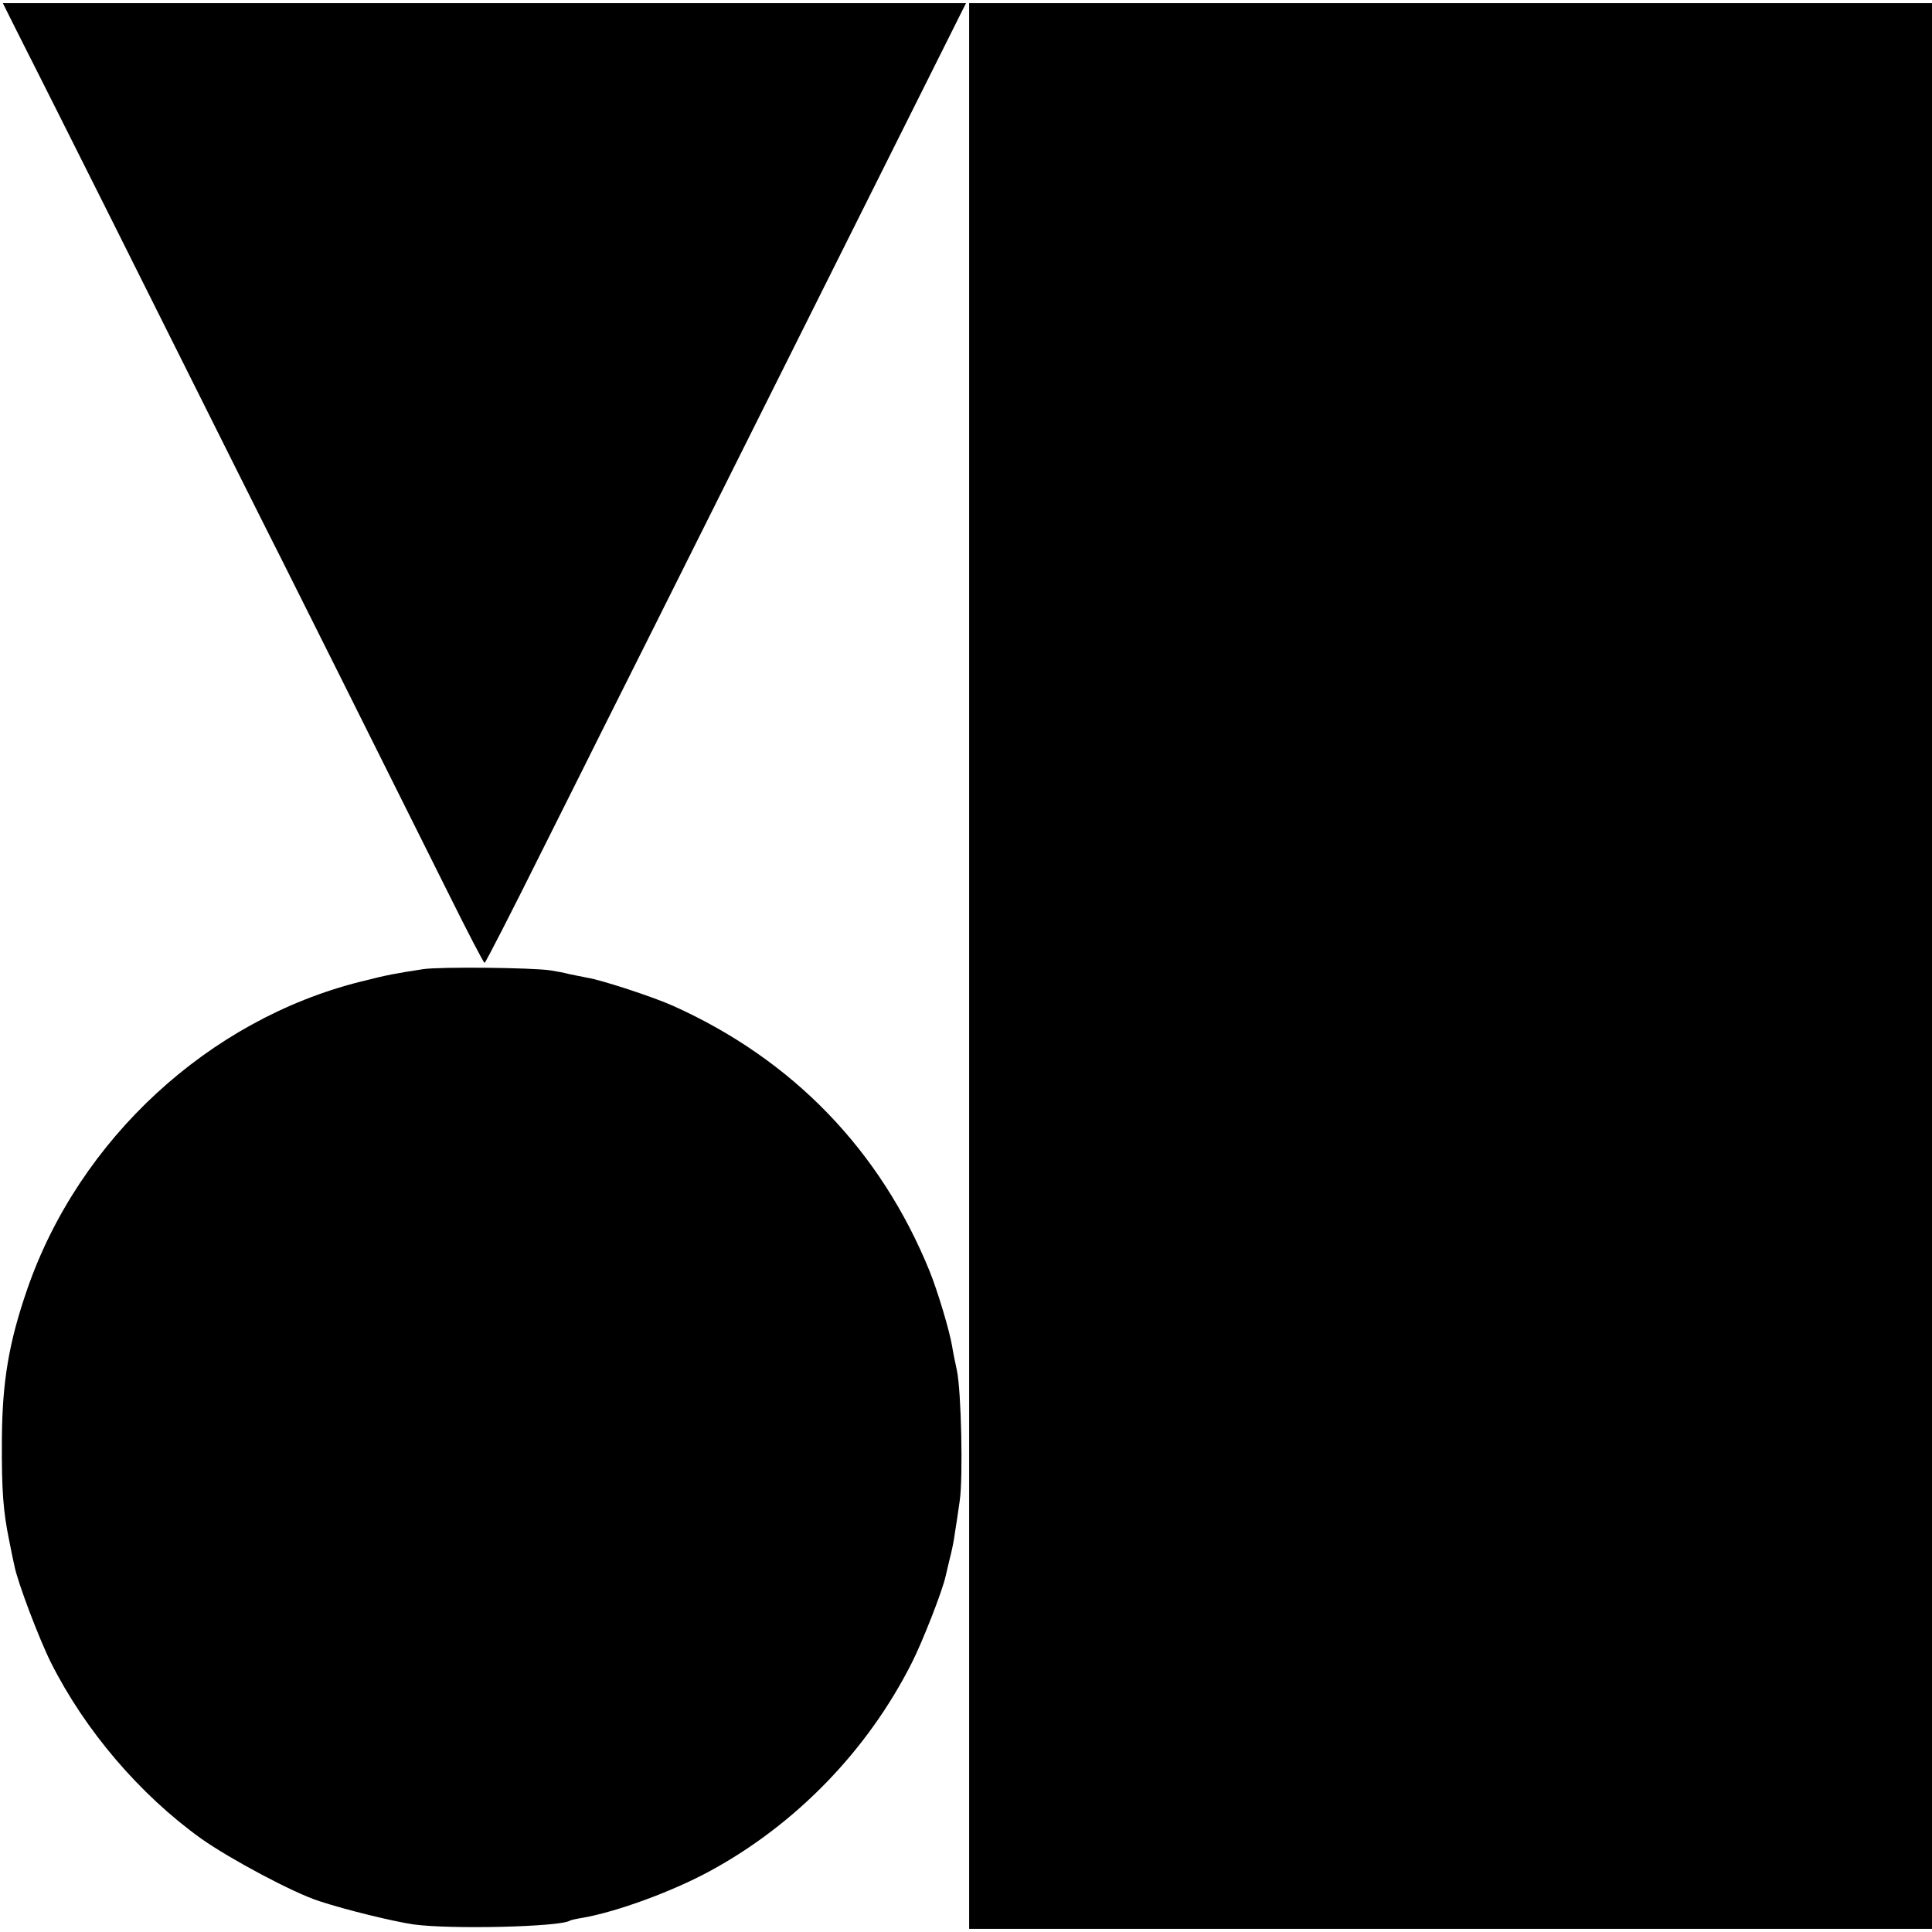
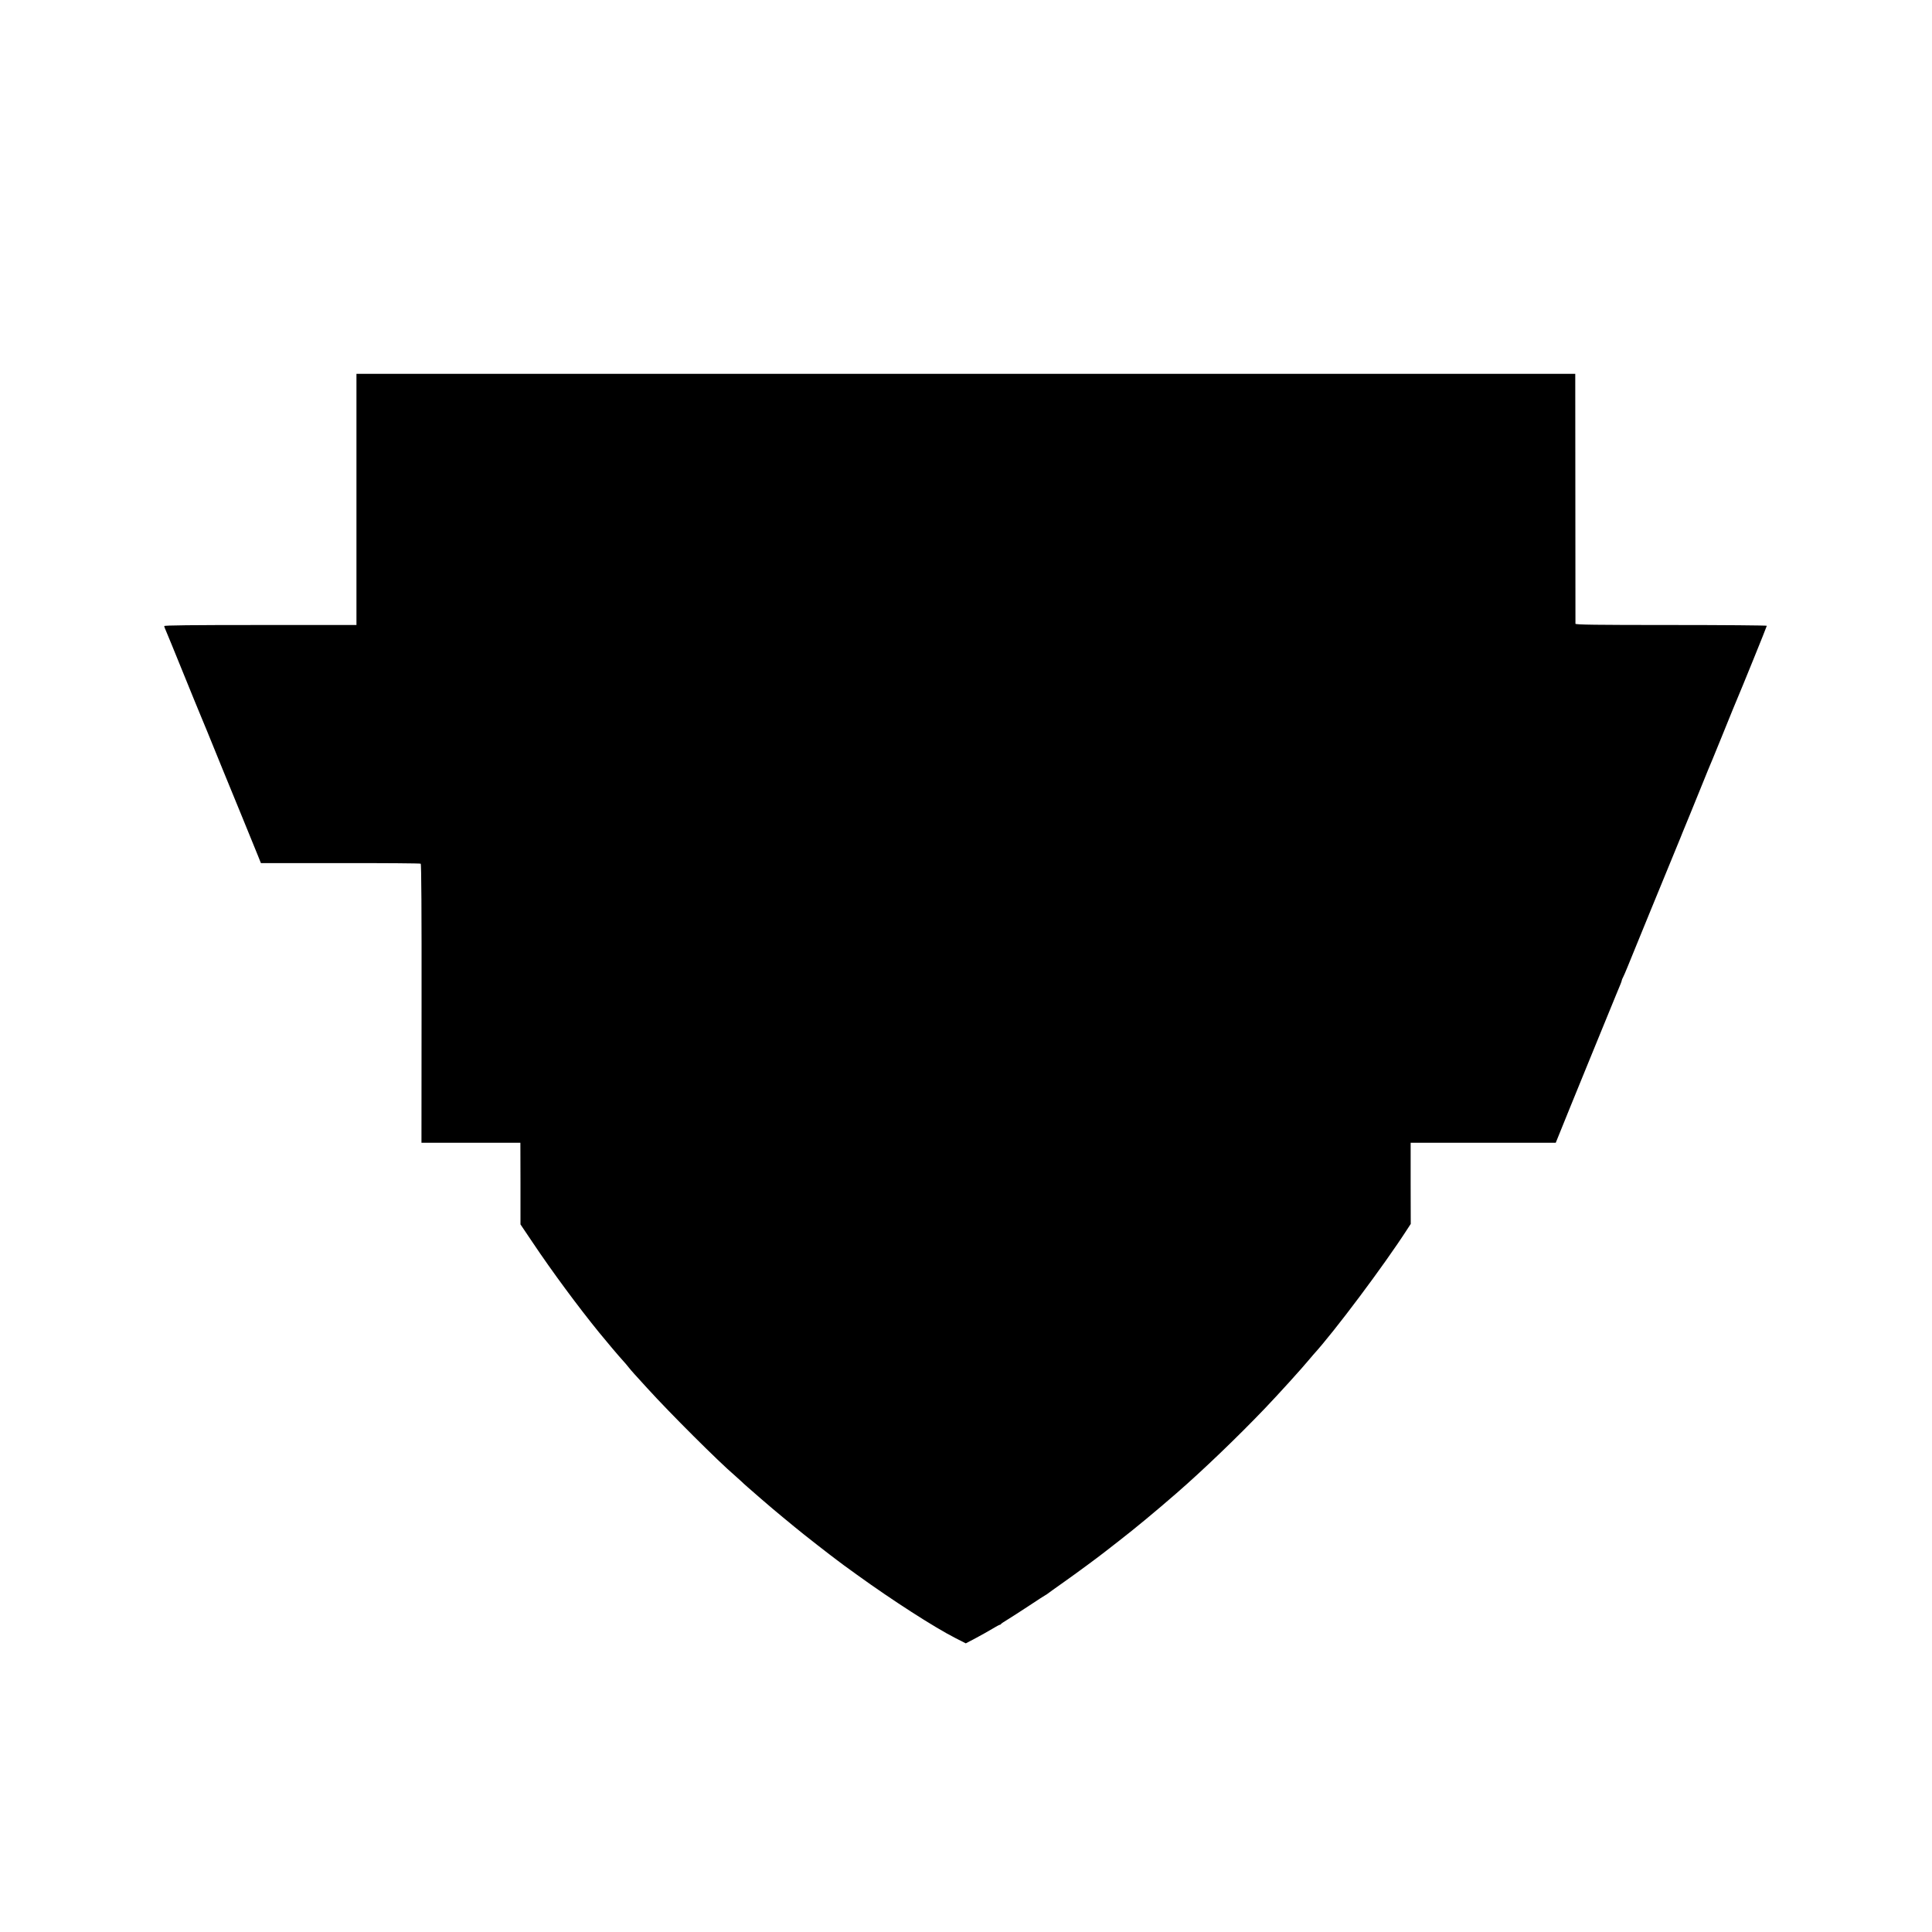
- <svg xmlns="http://www.w3.org/2000/svg" version="1.0" width="614pt" height="614pt" viewBox="0 0 614 614" preserveAspectRatio="xMidYMid meet">
-   <g transform="translate(0,614) scale(0.1,-0.1)" fill="#000000" stroke="none">
-     <path d="M55 6038 c26 -51 50 -100 55 -109 5 -9 113 -225 241 -480 363 -727 531 -1062 540 -1079 8 -15 314 -628 533 -1067 61 -123 113 -223 116 -223 3 0 86 162 185 361 99 198 181 361 181 362 1 1 263 525 583 1165 l581 1162 -1531 0 -1530 0 46 -92z" />
-     <path d="M3080 3070 l0 -3060 1530 0 1530 0 0 3060 0 3060 -1530 0 -1530 0 0 -3060z" />
-     <path d="M1345 3060 c-90 -14 -109 -17 -200 -40 -482 -121 -893 -500 -1058 -976 -59 -170 -80 -296 -81 -479 -1 -163 4 -228 24 -325 6 -30 13 -65 16 -77 10 -52 79 -233 116 -307 108 -215 282 -419 477 -559 92 -65 294 -173 376 -199 85 -28 237 -65 300 -74 116 -16 464 -8 496 12 3 2 21 6 40 9 109 19 284 83 404 148 275 149 503 385 643 663 35 69 98 231 107 274 2 8 8 33 13 55 6 22 14 60 17 85 4 25 11 70 15 100 11 72 5 351 -9 415 -6 28 -13 62 -15 76 -8 49 -46 176 -72 240 -156 383 -434 671 -814 842 -62 28 -229 83 -275 90 -16 3 -41 8 -55 11 -14 4 -41 9 -60 12 -58 9 -351 12 -405 4z" />
+ <svg xmlns="http://www.w3.org/2000/svg" version="1.0" width="2000pt" height="2000pt" viewBox="0 0 2000 2000" preserveAspectRatio="xMidYMid meet">
+   <g transform="translate(0,2000) scale(0.1,-0.1)" fill="#000000" stroke="none">
+     <path d="M3690 14830 l0 -1300 -995 0 c-716 0 -995 -3 -995 -11 0 -6 7 -25 15 -42 13 -28 60 -145 295 -722 33 -82 65 -159 70 -170 9 -20 91 -219 225 -550 40 -99 132 -324 205 -500 72 -176 145 -354 161 -395 l30 -75 822 0 c452 1 827 -2 832 -6 7 -5 10 -498 9 -1448 l-1 -1441 512 0 512 0 1 -422 0 -423 126 -187 c200 -299 473 -668 688 -932 67 -83 206 -247 242 -286 23 -25 52 -59 64 -75 13 -17 40 -48 60 -70 20 -22 80 -87 132 -145 237 -261 742 -764 904 -902 21 -18 53 -47 70 -63 26 -26 86 -78 206 -182 14 -12 36 -31 50 -43 54 -48 293 -246 390 -323 68 -54 216 -170 265 -207 33 -25 66 -50 75 -57 28 -22 104 -78 210 -154 368 -266 802 -545 1020 -656 l108 -55 106 56 c57 30 134 74 171 96 36 22 69 40 74 40 5 0 11 3 13 8 2 4 32 25 68 46 36 22 137 87 225 145 88 58 164 108 170 110 5 2 14 8 20 13 5 5 87 63 180 129 140 99 345 251 415 306 8 6 71 55 140 109 173 134 386 311 600 497 269 234 623 573 915 878 136 142 388 420 461 509 16 19 33 40 39 46 216 236 735 929 975 1302 l34 52 -1 420 0 420 751 0 751 0 149 368 c82 202 155 381 162 397 7 17 70 170 139 340 70 171 148 362 174 425 49 117 58 139 60 153 0 4 7 20 15 35 13 25 47 108 182 440 31 75 75 184 99 242 35 84 237 576 310 755 9 22 20 49 24 60 31 73 106 259 196 480 31 77 62 154 69 170 8 17 69 165 136 330 137 338 133 328 153 375 47 109 317 774 317 782 0 4 -445 8 -990 8 -785 0 -990 3 -991 13 0 6 -1 591 -1 1300 l-1 1287 -6309 0 -6308 0 0 -1300z" />
  </g>
</svg>
